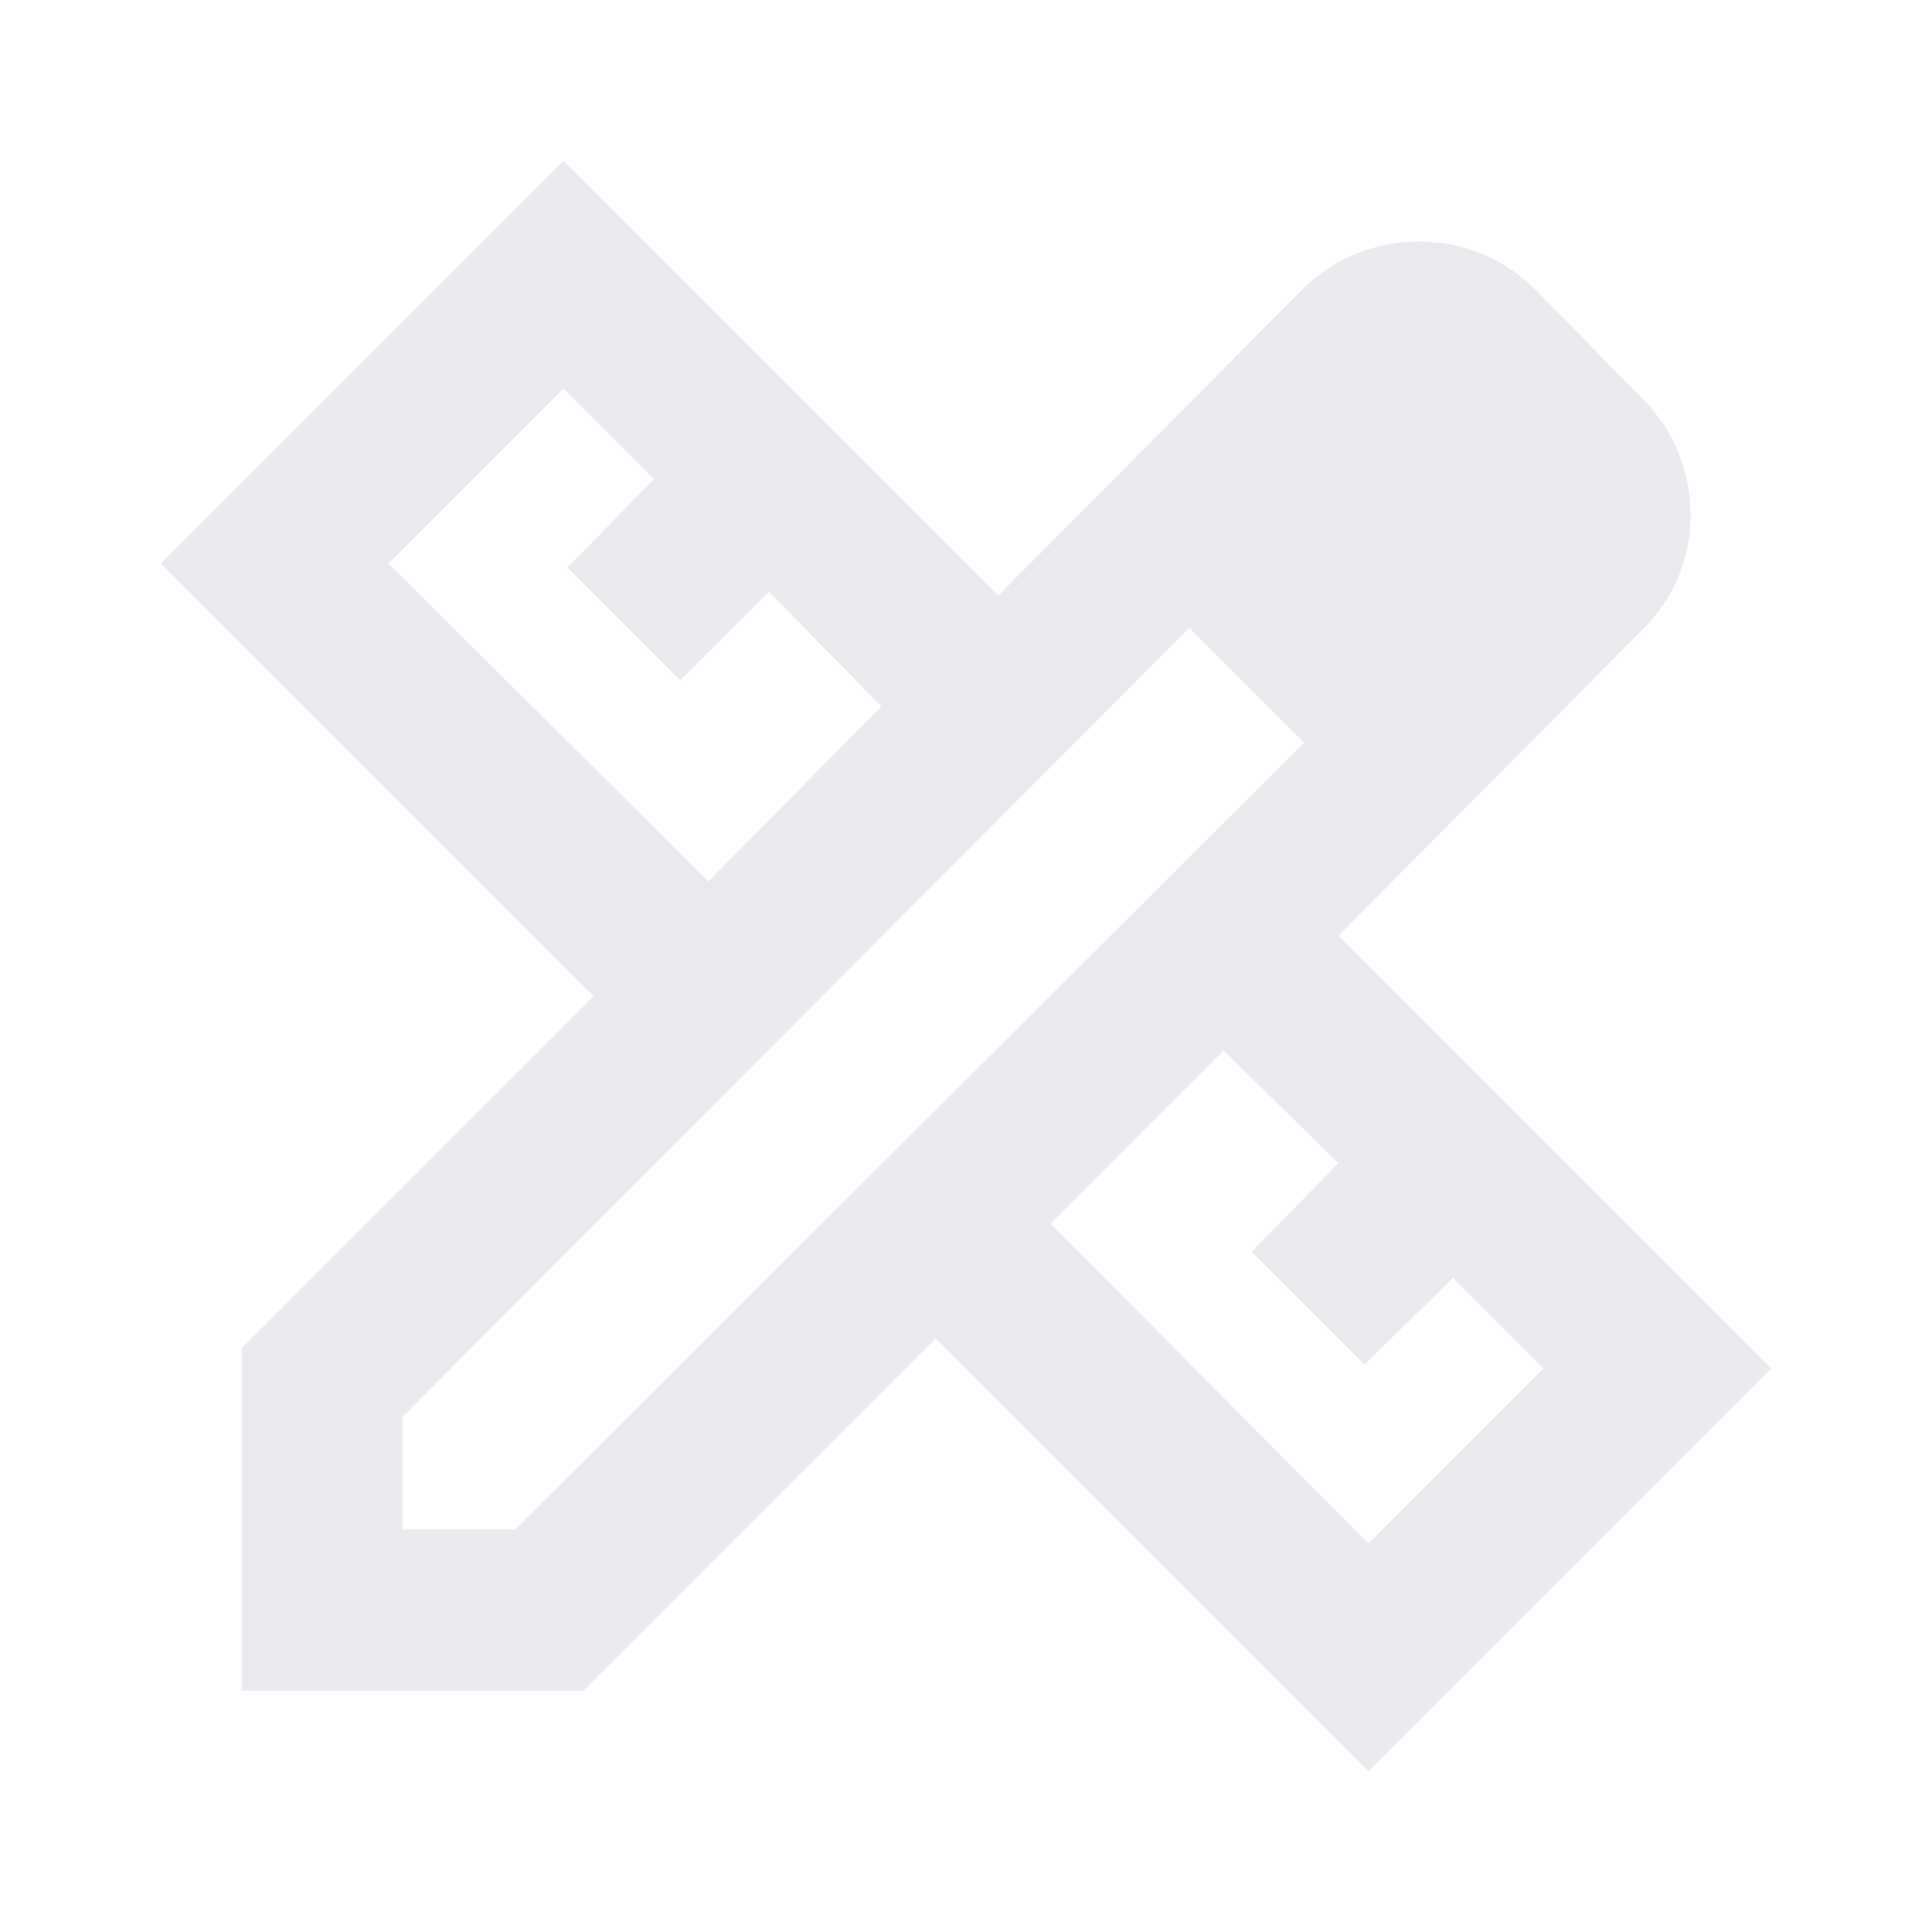
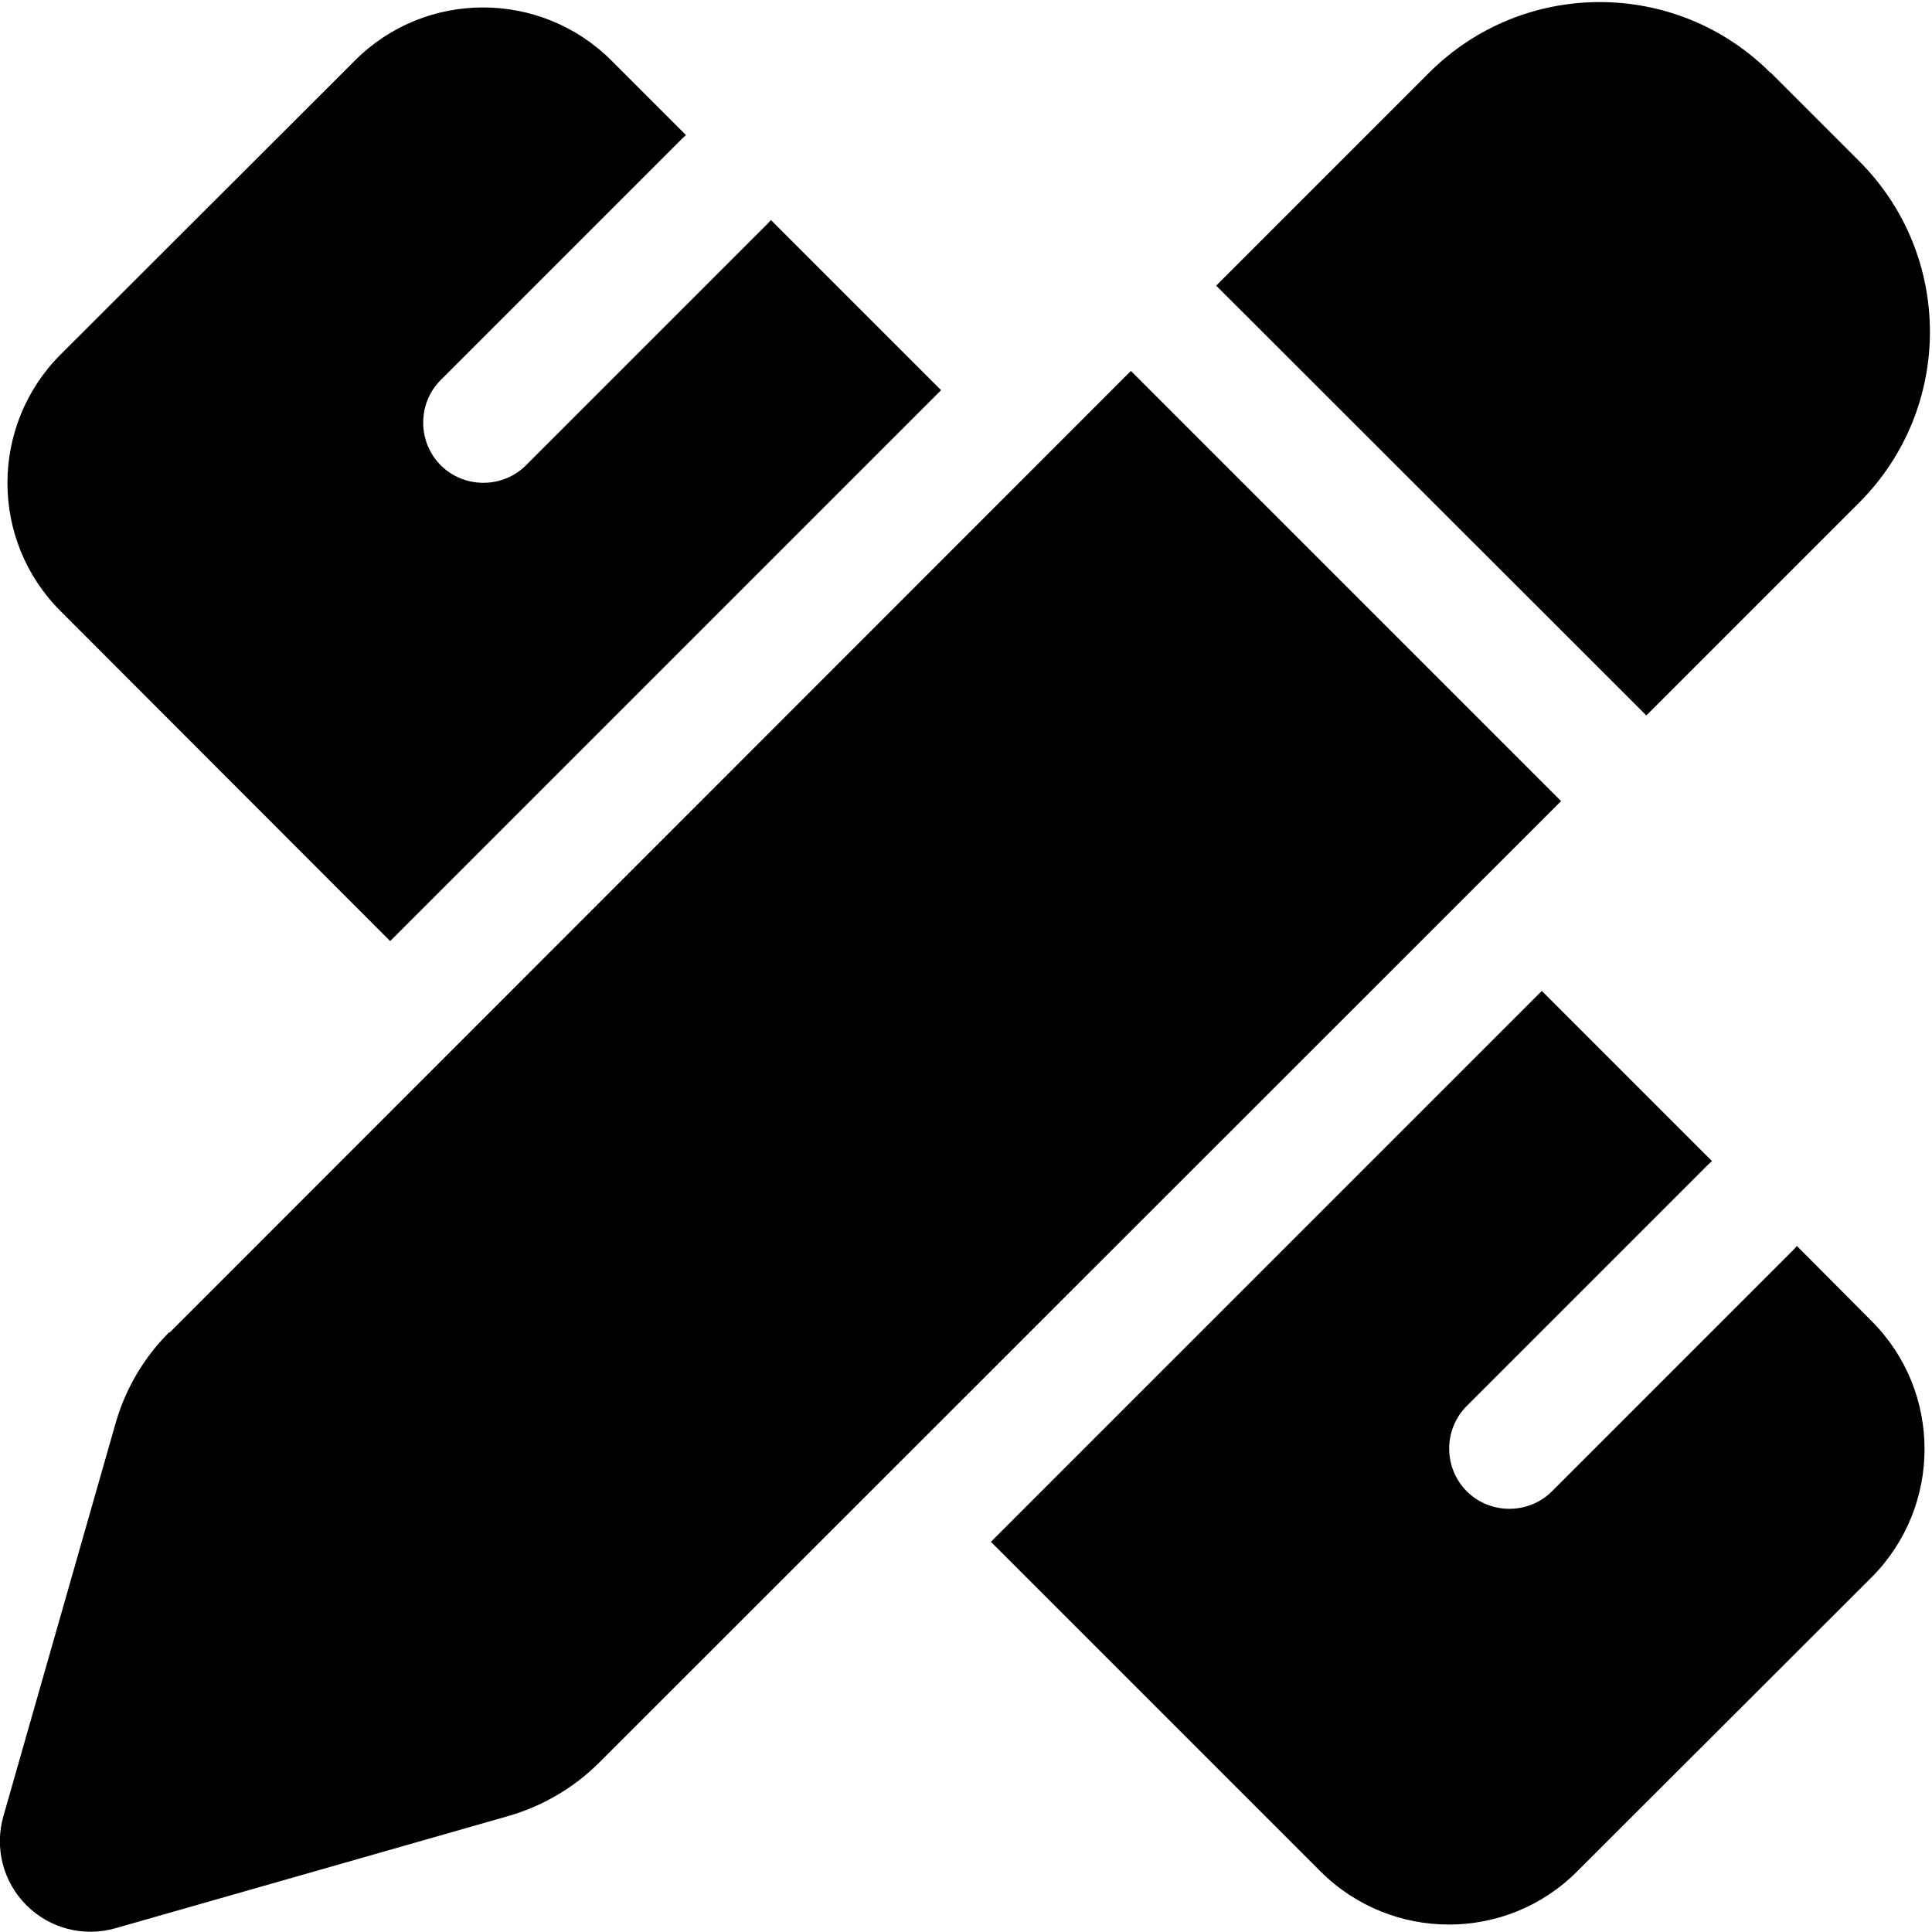
- <svg xmlns="http://www.w3.org/2000/svg" height="24px" viewBox="0 -960 960 960" width="24px" fill="#e8eaed">
-   <path d="m352-522 86-87-56-57-44 44-56-56 43-44-45-45-87 87 159 158Zm328 329 87-87-45-45-44 43-56-56 43-44-57-56-86 86 158 159Zm24-567 57 57-57-57ZM290-120H120v-170l175-175L80-680l200-200 216 216 151-152q12-12 27-18t31-6q16 0 31 6t27 18l53 54q12 12 18 27t6 31q0 16-6 30.5T816-647L665-495l215 215L680-80 465-295 290-120Zm-90-80h56l392-391-57-57-391 392v56Zm420-419-29-29 57 57-28-28Z" />
+ <svg xmlns="http://www.w3.org/2000/svg" viewBox="0 0 512 512">
+   <path d="M469.3 19.3l23.4 23.4c25 25 25 65.5 0 90.5l-56.4 56.4L322.3 75.7l56.4-56.4c25-25 65.5-25 90.5 0zM44.9 353.2L299.7 98.3 413.7 212.3 158.8 467.1c-6.7 6.7-15.1 11.6-24.2 14.2l-104 29.7c-8.4 2.4-17.4 .1-23.6-6.1s-8.5-15.2-6.1-23.6l29.7-104c2.6-9.2 7.5-17.5 14.2-24.2zM249.4 103.4L103.4 249.4 16 161.9c-18.7-18.7-18.7-49.1 0-67.9L94.1 16c18.7-18.7 49.1-18.7 67.9 0l19.8 19.8c-.3 .3-.7 .6-1 .9l-64 64c-6.2 6.2-6.2 16.4 0 22.6s16.4 6.2 22.6 0l64-64c.3-.3 .6-.7 .9-1l45.1 45.1zM408.6 262.6l45.1 45.1c-.3 .3-.7 .6-1 .9l-64 64c-6.2 6.2-6.2 16.4 0 22.6s16.4 6.2 22.6 0l64-64c.3-.3 .6-.7 .9-1L496 350.1c18.7 18.7 18.7 49.1 0 67.9L417.9 496c-18.7 18.7-49.1 18.7-67.9 0l-87.4-87.4L408.6 262.6z" />
</svg>
